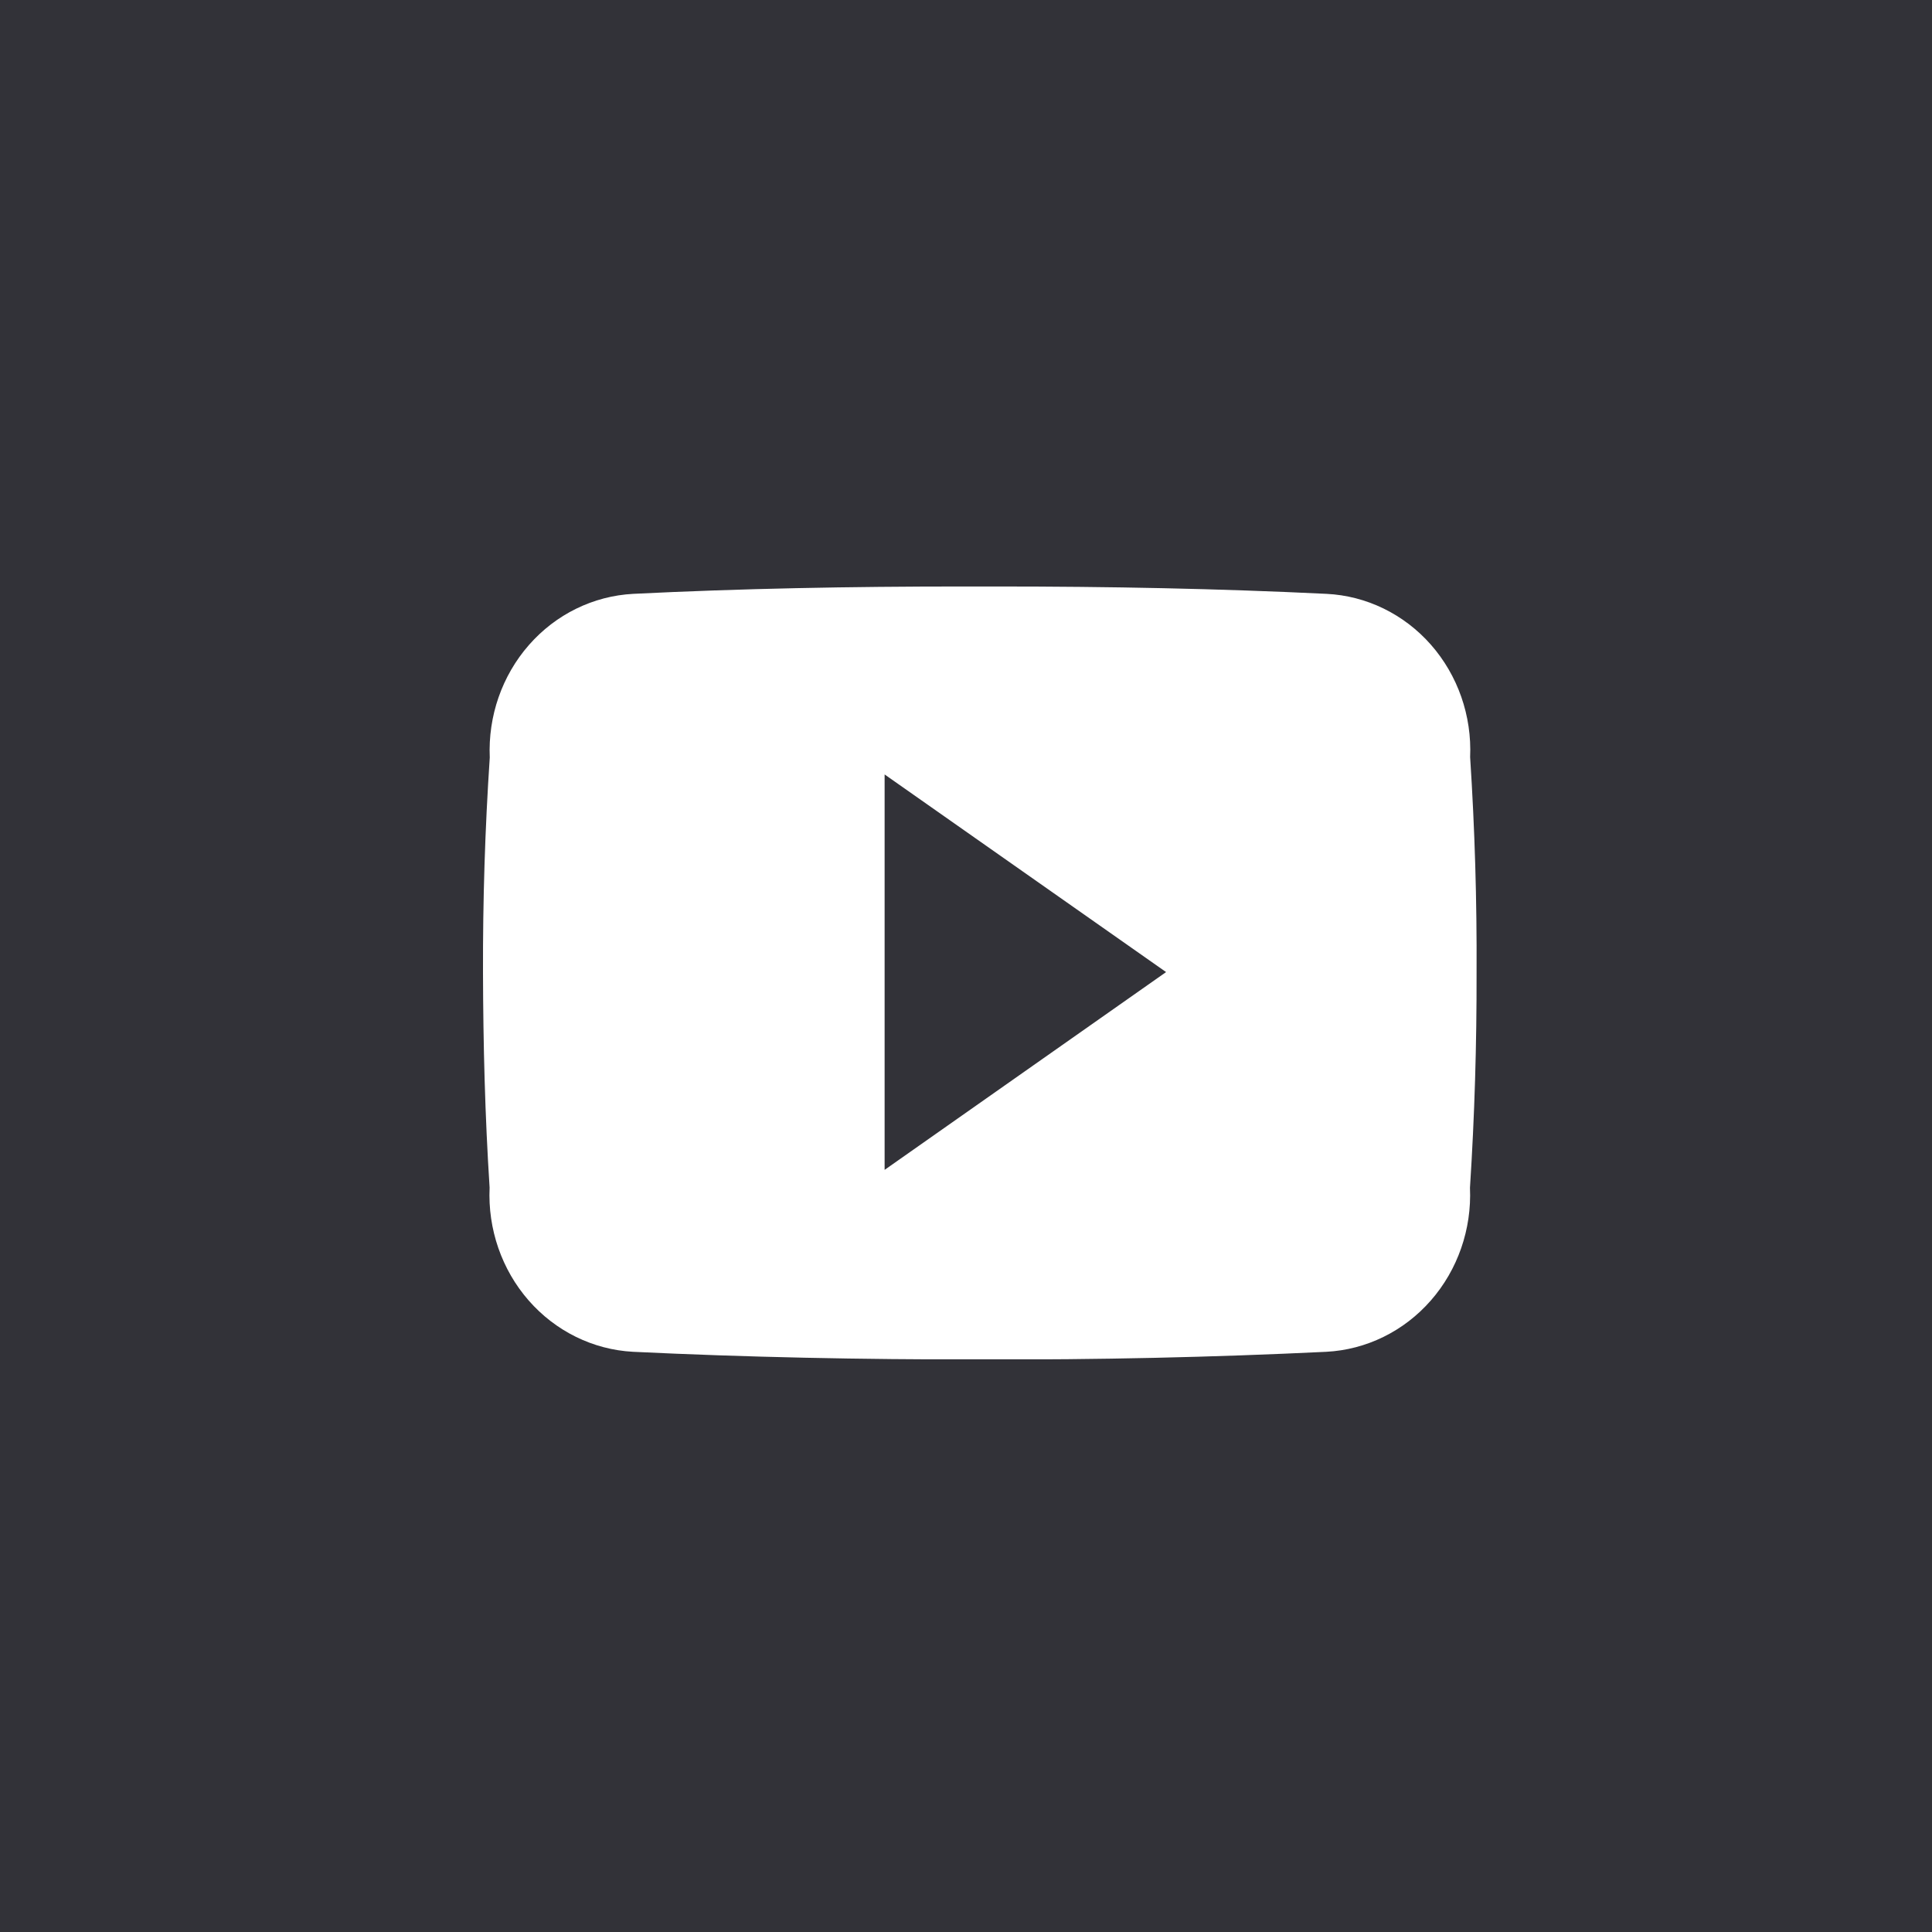
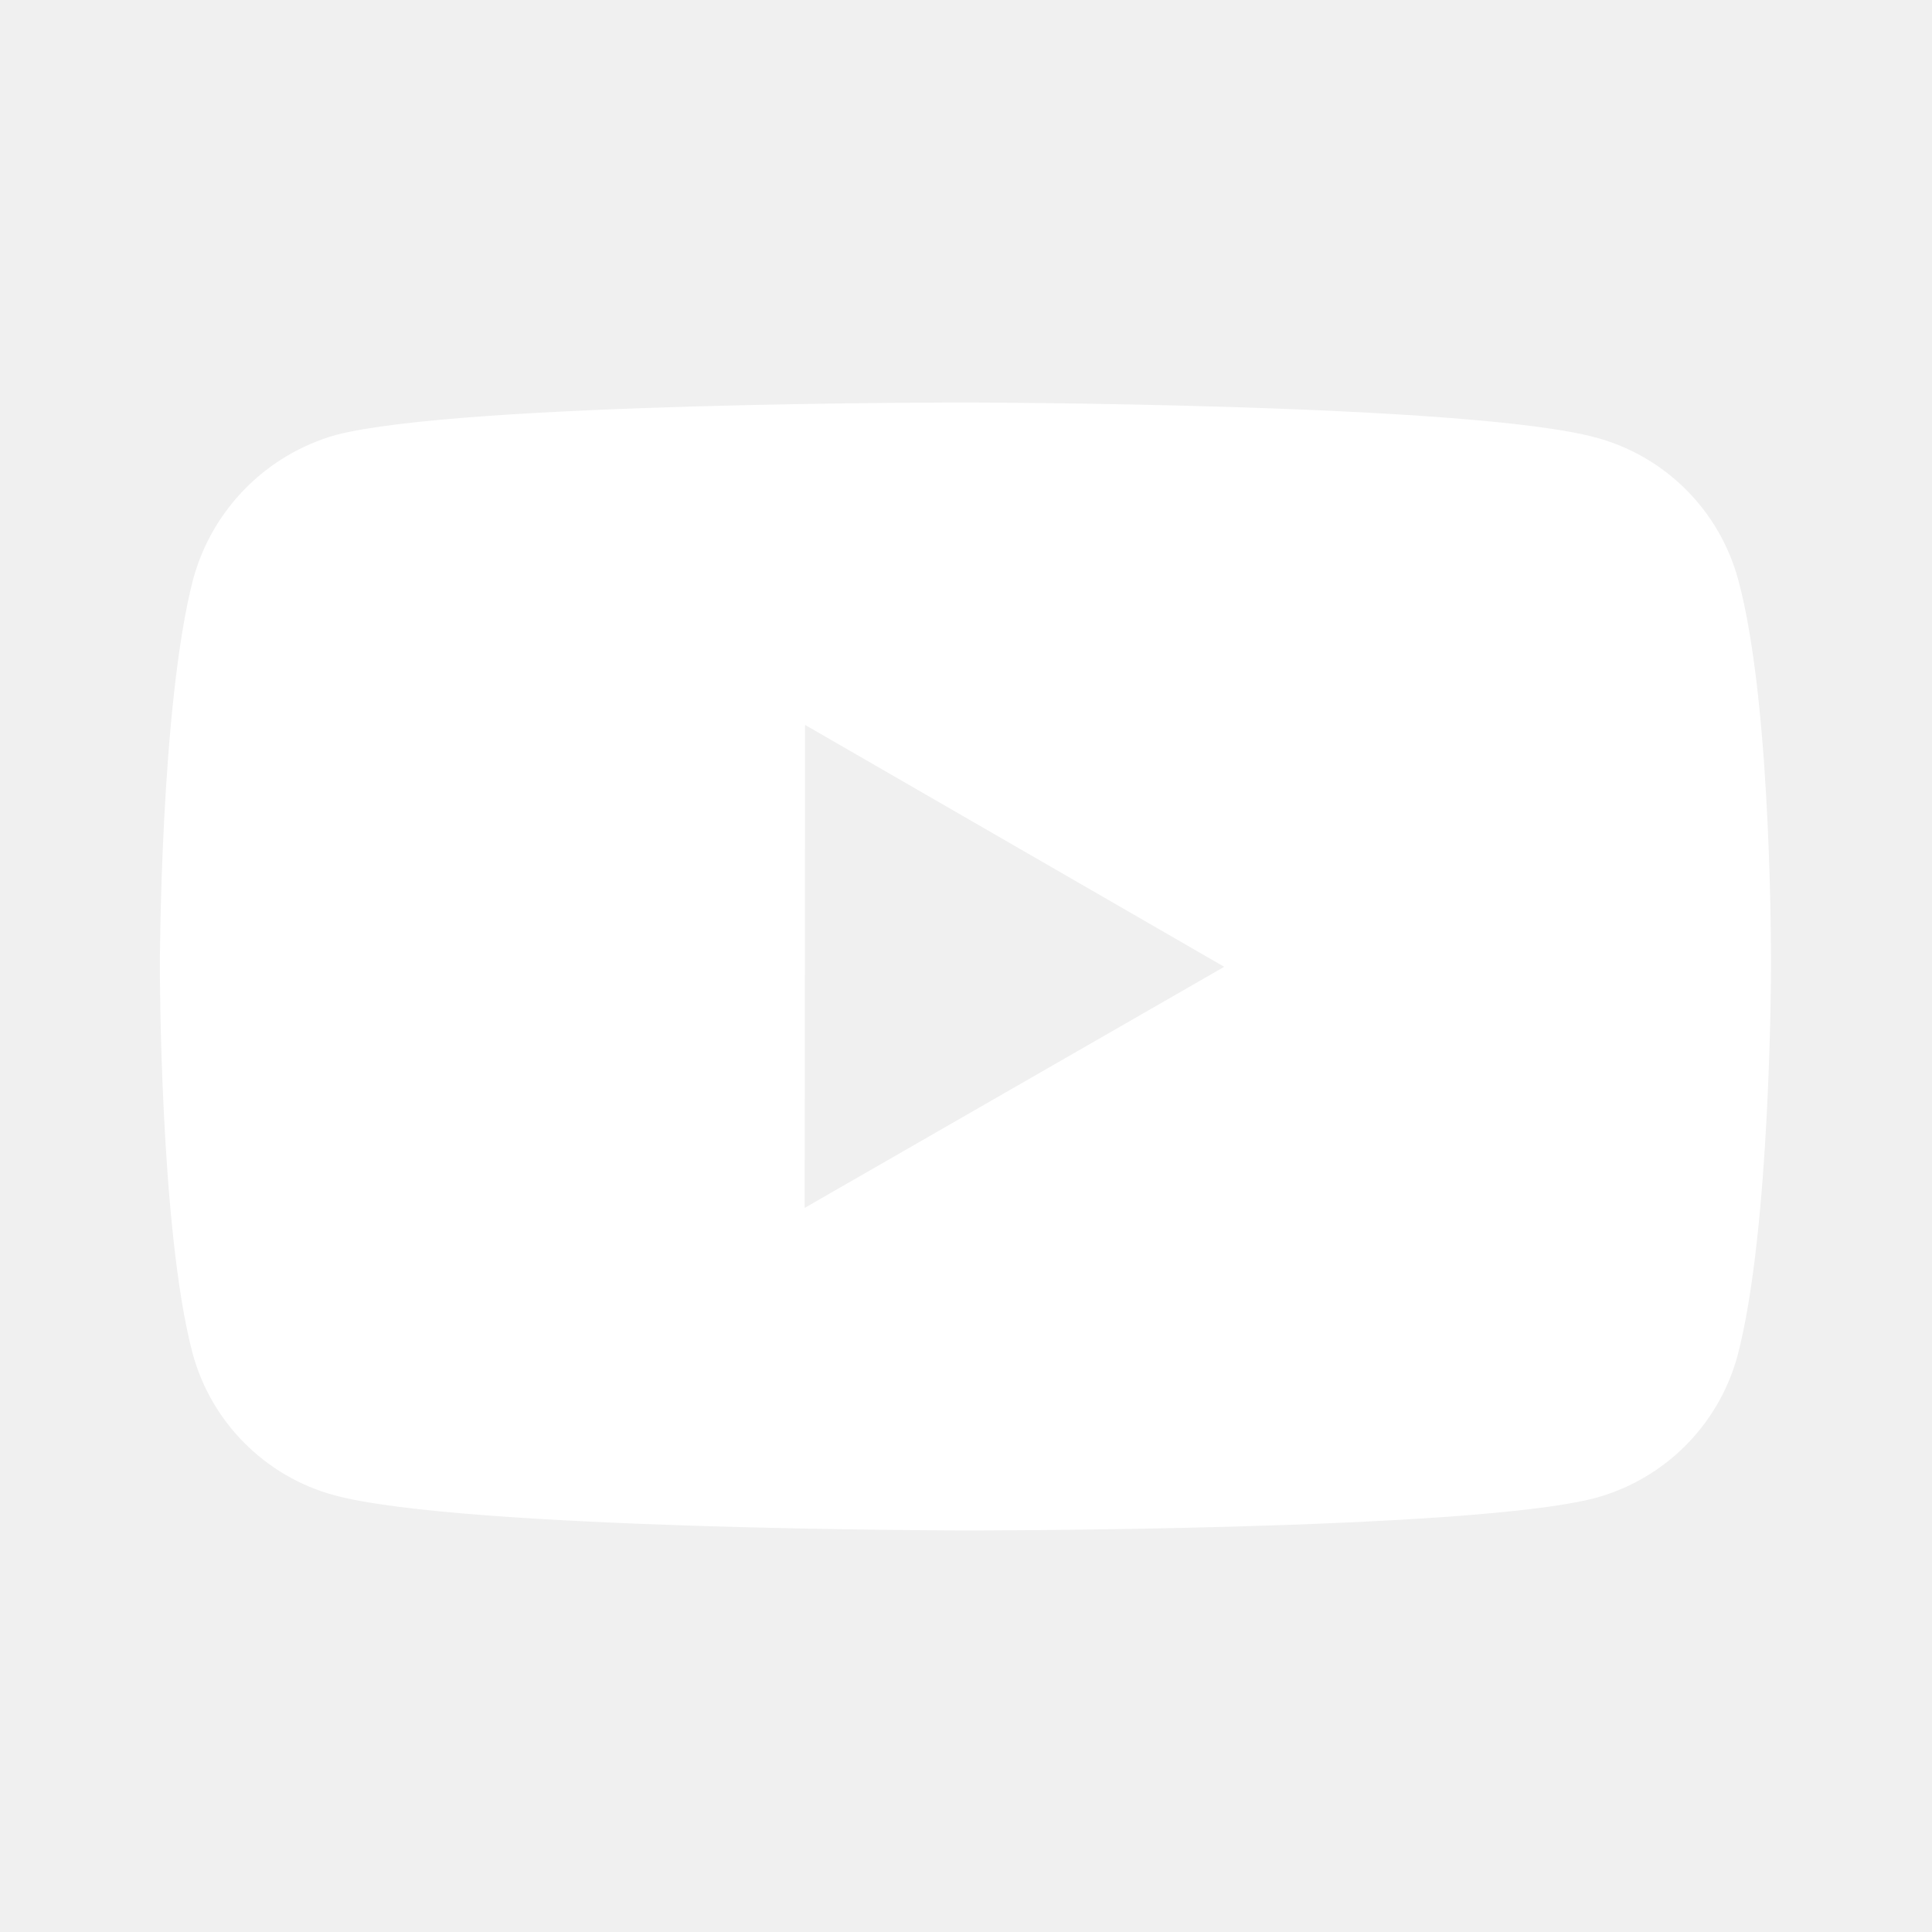
- <svg xmlns="http://www.w3.org/2000/svg" width="48" height="48" viewBox="0 0 48 48" fill="none">
-   <rect width="48" height="48" fill="#323238" />
-   <g clip-path="url(#clip0_61385:212)">
-     <path d="M36.525 18.811C36.57 17.782 36.219 16.778 35.55 16.017C34.881 15.257 33.948 14.802 32.956 14.754C30.285 14.624 27.561 14.571 24.778 14.571H23.911C21.134 14.571 18.404 14.621 15.733 14.754C14.741 14.806 13.809 15.262 13.141 16.025C12.473 16.787 12.123 17.792 12.168 18.821C12.049 20.604 11.995 22.38 12 24.161C12.005 25.942 12.049 27.721 12.164 29.506C12.117 30.536 12.466 31.544 13.133 32.308C13.801 33.073 14.734 33.532 15.727 33.585C18.534 33.72 21.413 33.779 24.34 33.775C27.272 33.785 30.143 33.721 32.953 33.585C33.946 33.533 34.88 33.075 35.548 32.311C36.217 31.547 36.567 30.54 36.521 29.51C36.636 27.724 36.689 25.945 36.685 24.16C36.694 22.377 36.641 20.594 36.525 18.811ZM21.978 29.065V19.241L28.971 24.151L21.978 29.065Z" fill="white" />
-   </g>
-   <defs>
-     <clipPath id="clip0_61385:212">
-       <rect width="24.686" height="19.2" fill="white" transform="translate(12 14.5712)" />
-     </clipPath>
-   </defs>
+ <svg xmlns="http://www.w3.org/2000/svg" width="48" height="48" viewBox="0 0 24 24" style="fill: #FFF;transform: ;msFilter:;">
+   <path d="M21.593 7.203a2.506 2.506 0 0 0-1.762-1.766C18.265 5.007 12 5 12 5s-6.264-.007-7.831.404a2.56 2.56 0 0 0-1.766 1.778c-.413 1.566-.417 4.814-.417 4.814s-.004 3.264.406 4.814c.23.857.905 1.534 1.763 1.765 1.582.43 7.83.437 7.83.437s6.265.007 7.831-.403a2.515 2.515 0 0 0 1.767-1.763c.414-1.565.417-4.812.417-4.812s.02-3.265-.407-4.831zM9.996 15.005l.005-6 5.207 3.005-5.212 2.995z" />
</svg>
